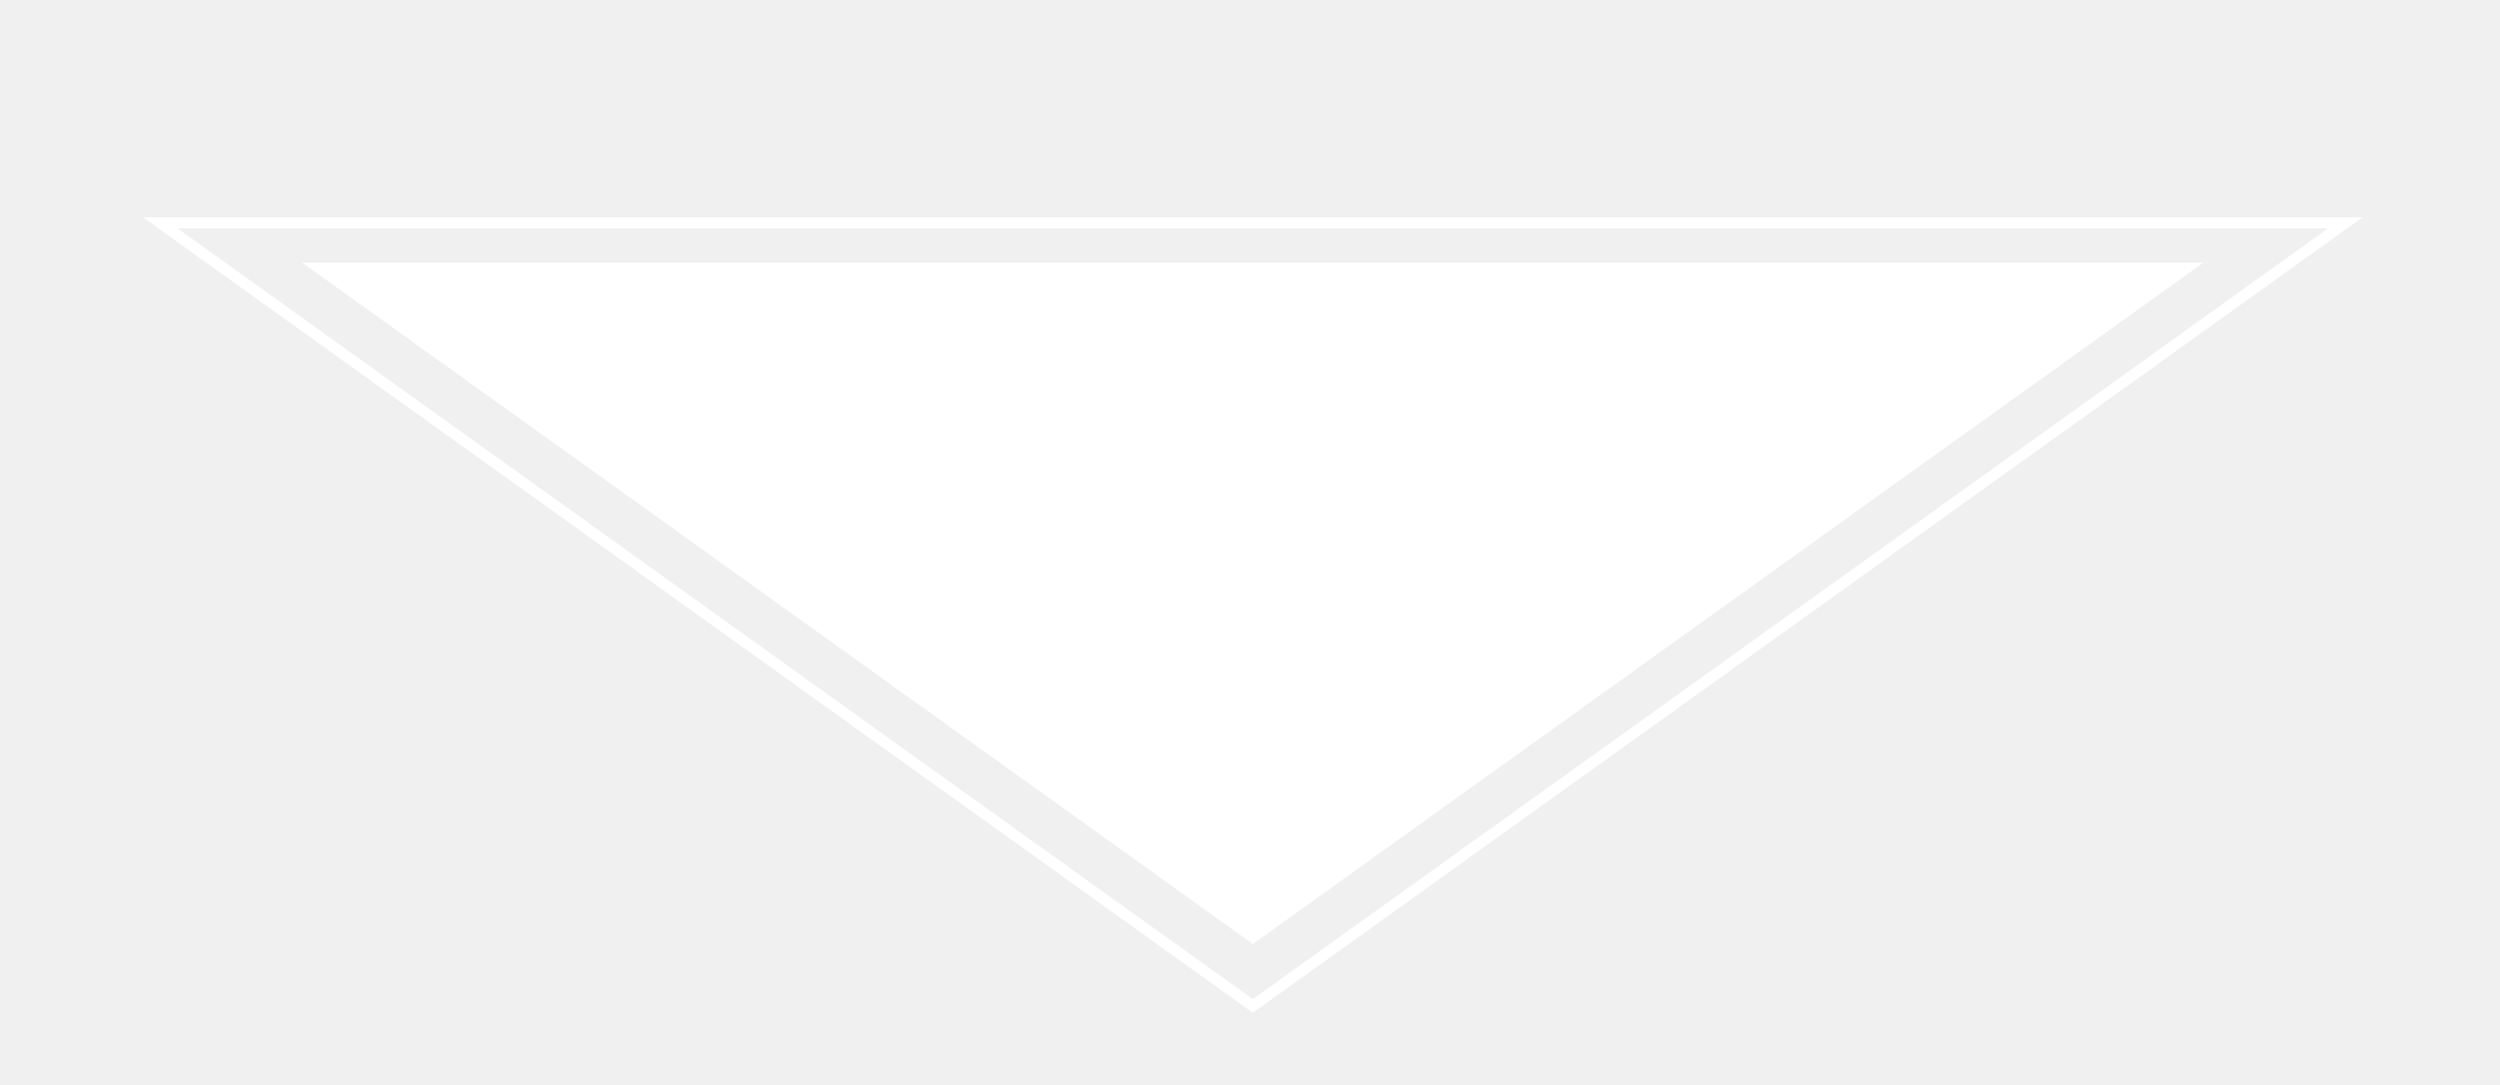
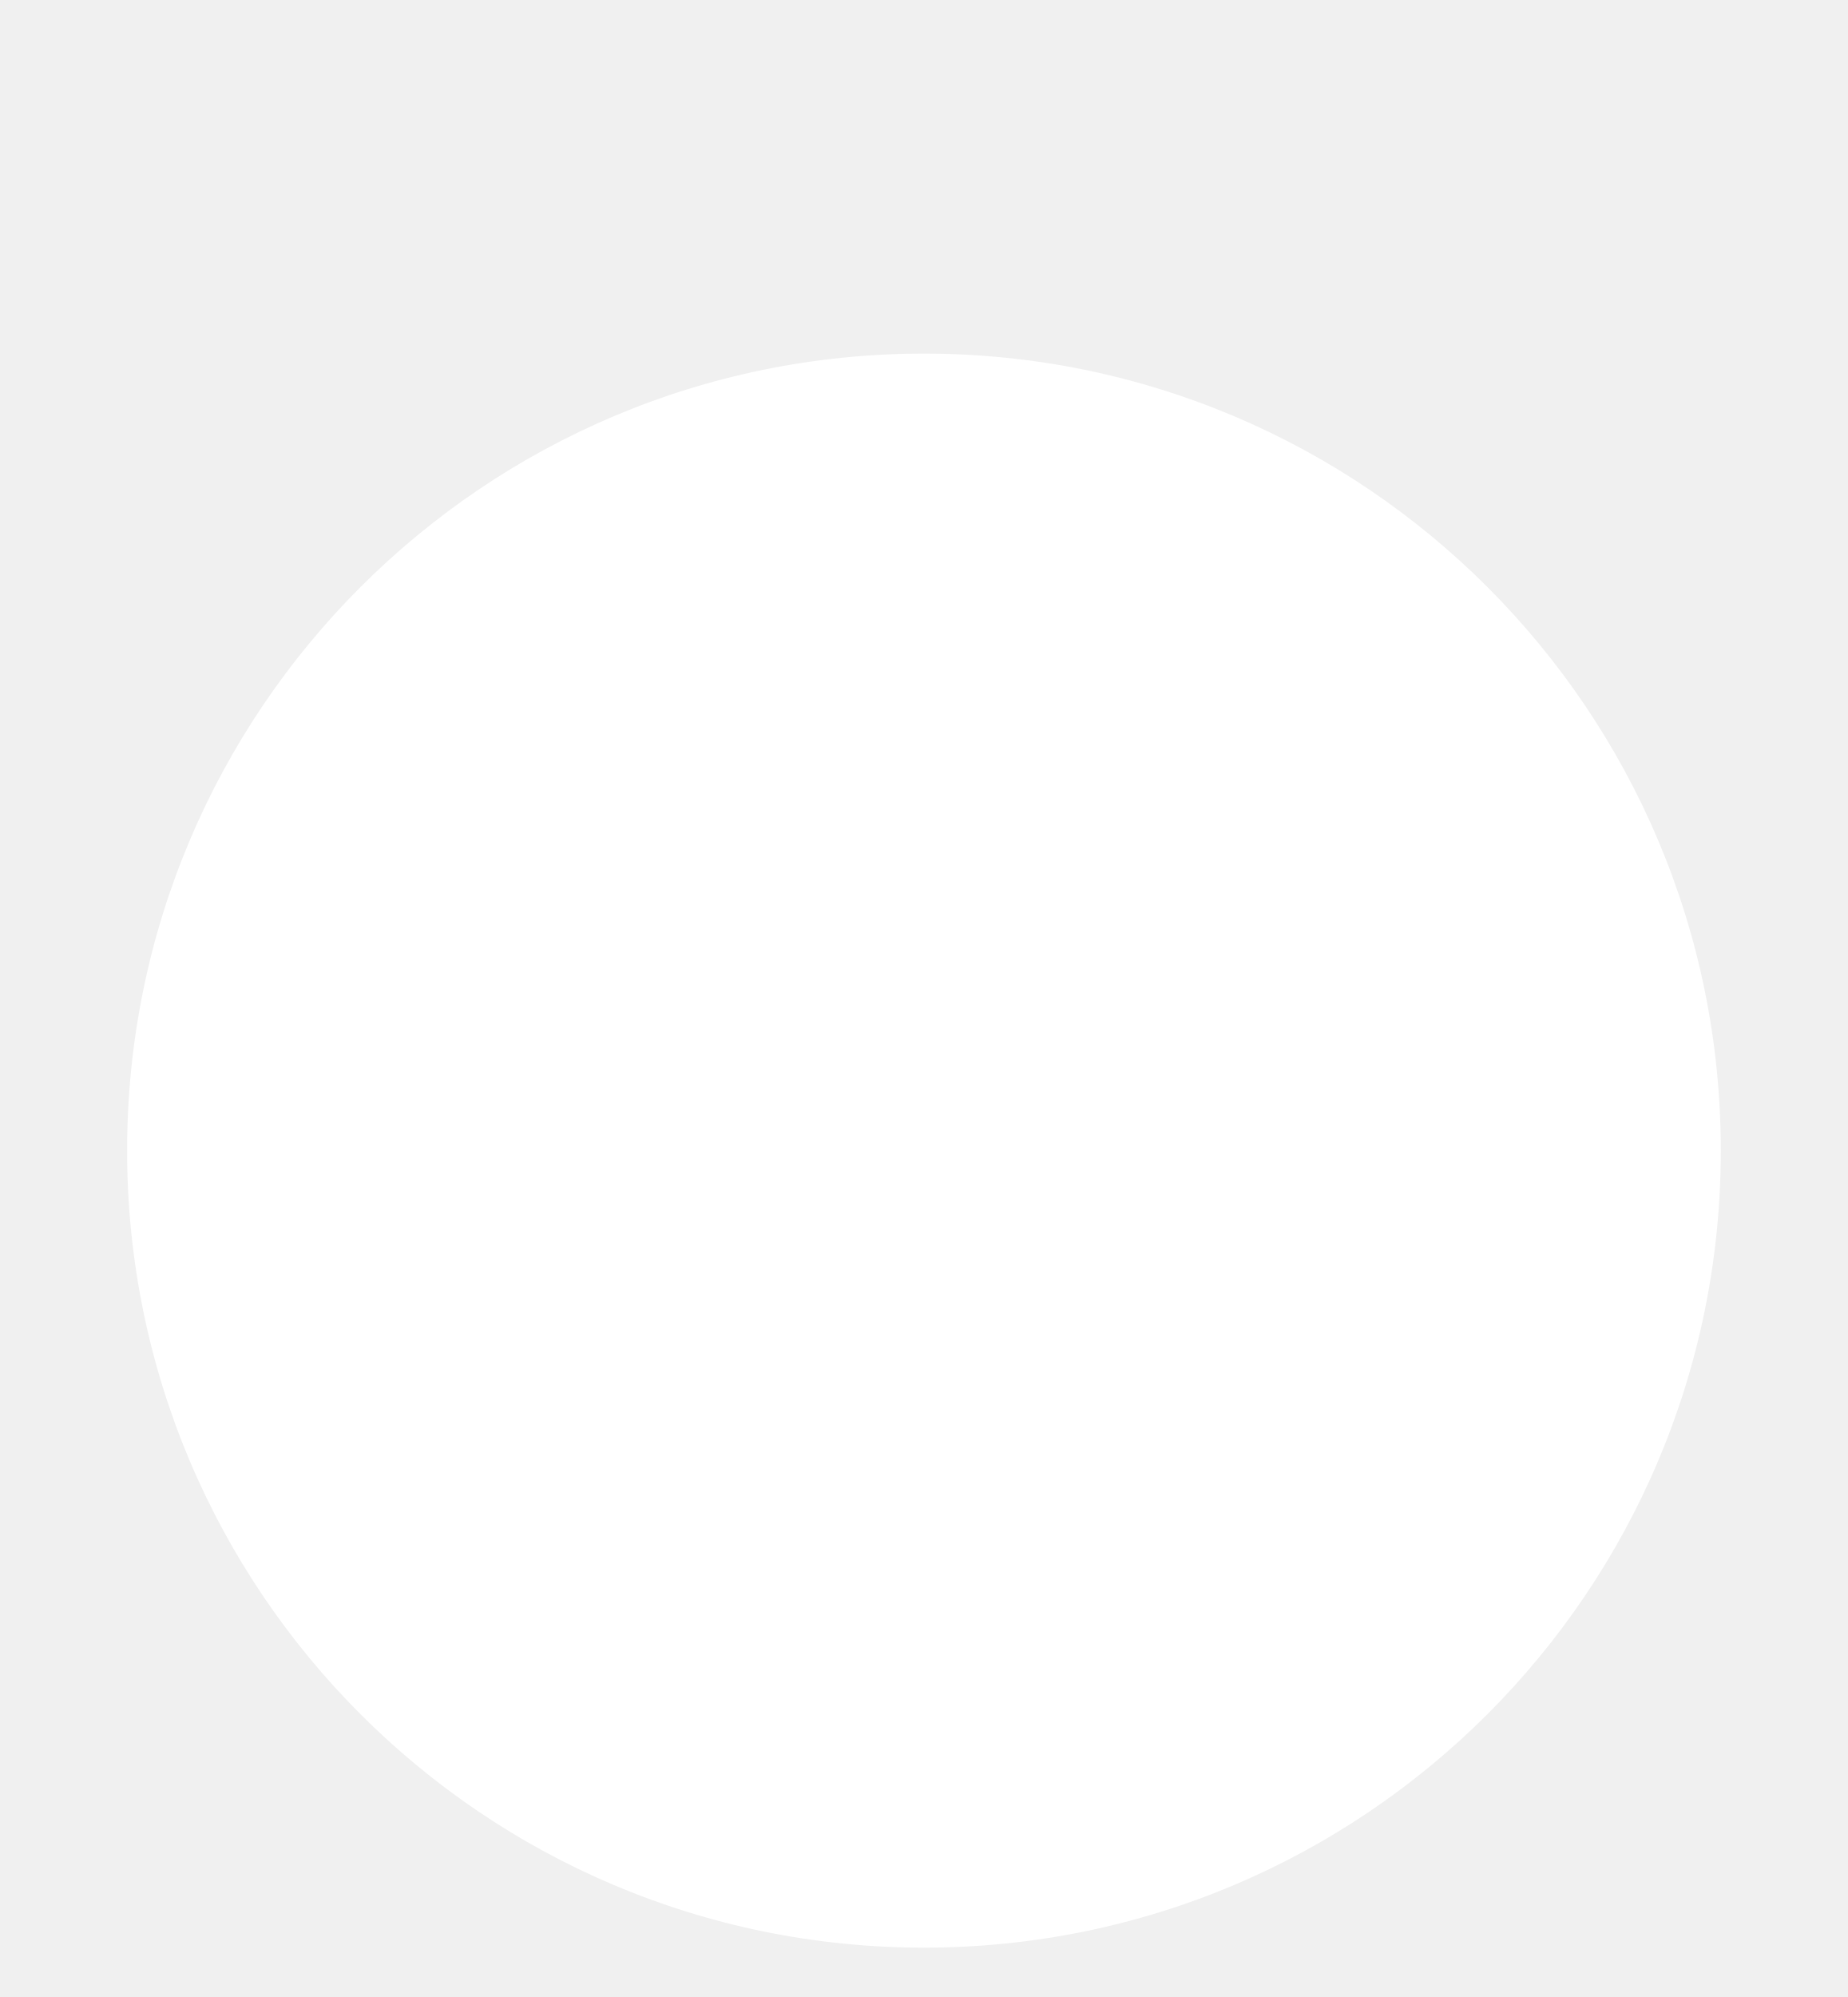
- <svg xmlns="http://www.w3.org/2000/svg" id="Layer_1" viewBox="0 0 225.21 97.7">
+ <svg xmlns="http://www.w3.org/2000/svg" id="Layer_1" viewBox="0 0 93.62 101.15">
  <defs>
    <style>
      .cls-1 {
        fill: #fff;
      }
- 
-       .cls-2 {
-         fill: none;
-         stroke: #fff;
-         stroke-miterlimit: 10;
-       }
    </style>
  </defs>
-   <polygon class="cls-1" points="198.49 23.66 112.86 85.04 27.22 23.66 198.49 23.66" />
-   <polygon class="cls-2" points="211.28 20.07 112.86 90.62 14.43 20.07 211.28 20.07" />
+   <circle class="cls-1" cx="46.81" cy="58.28" r="40.37" />
</svg>
